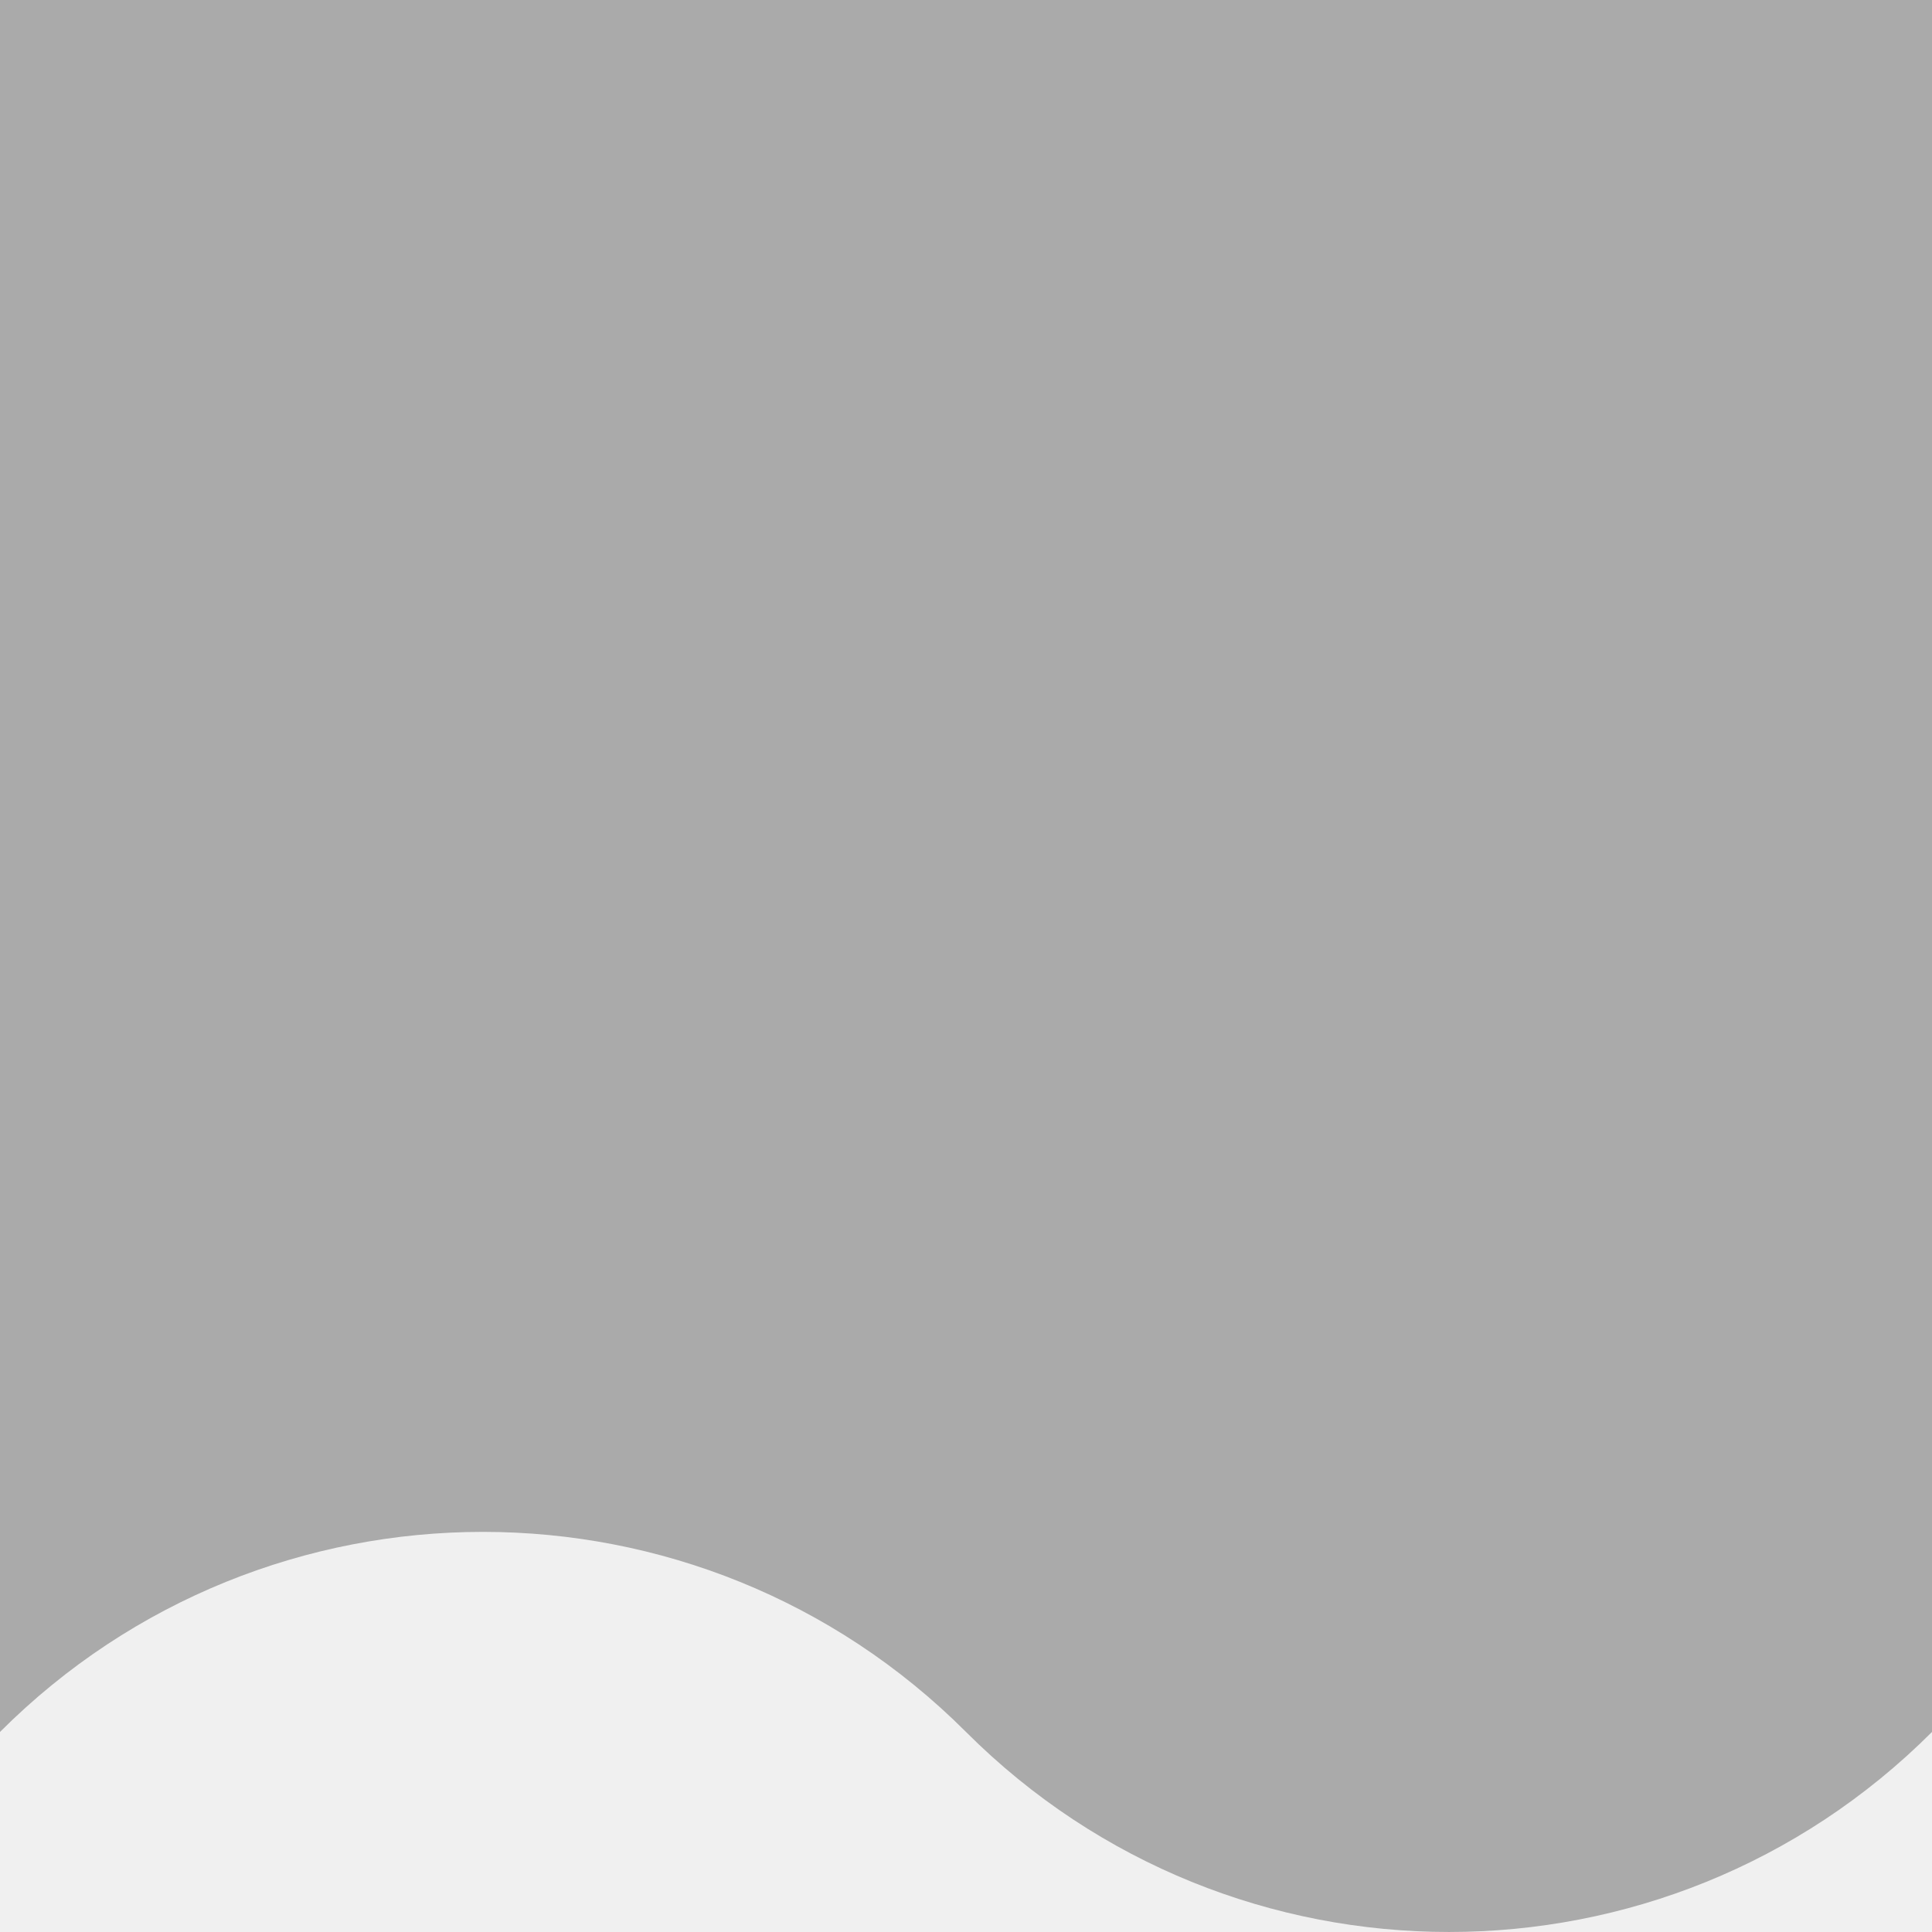
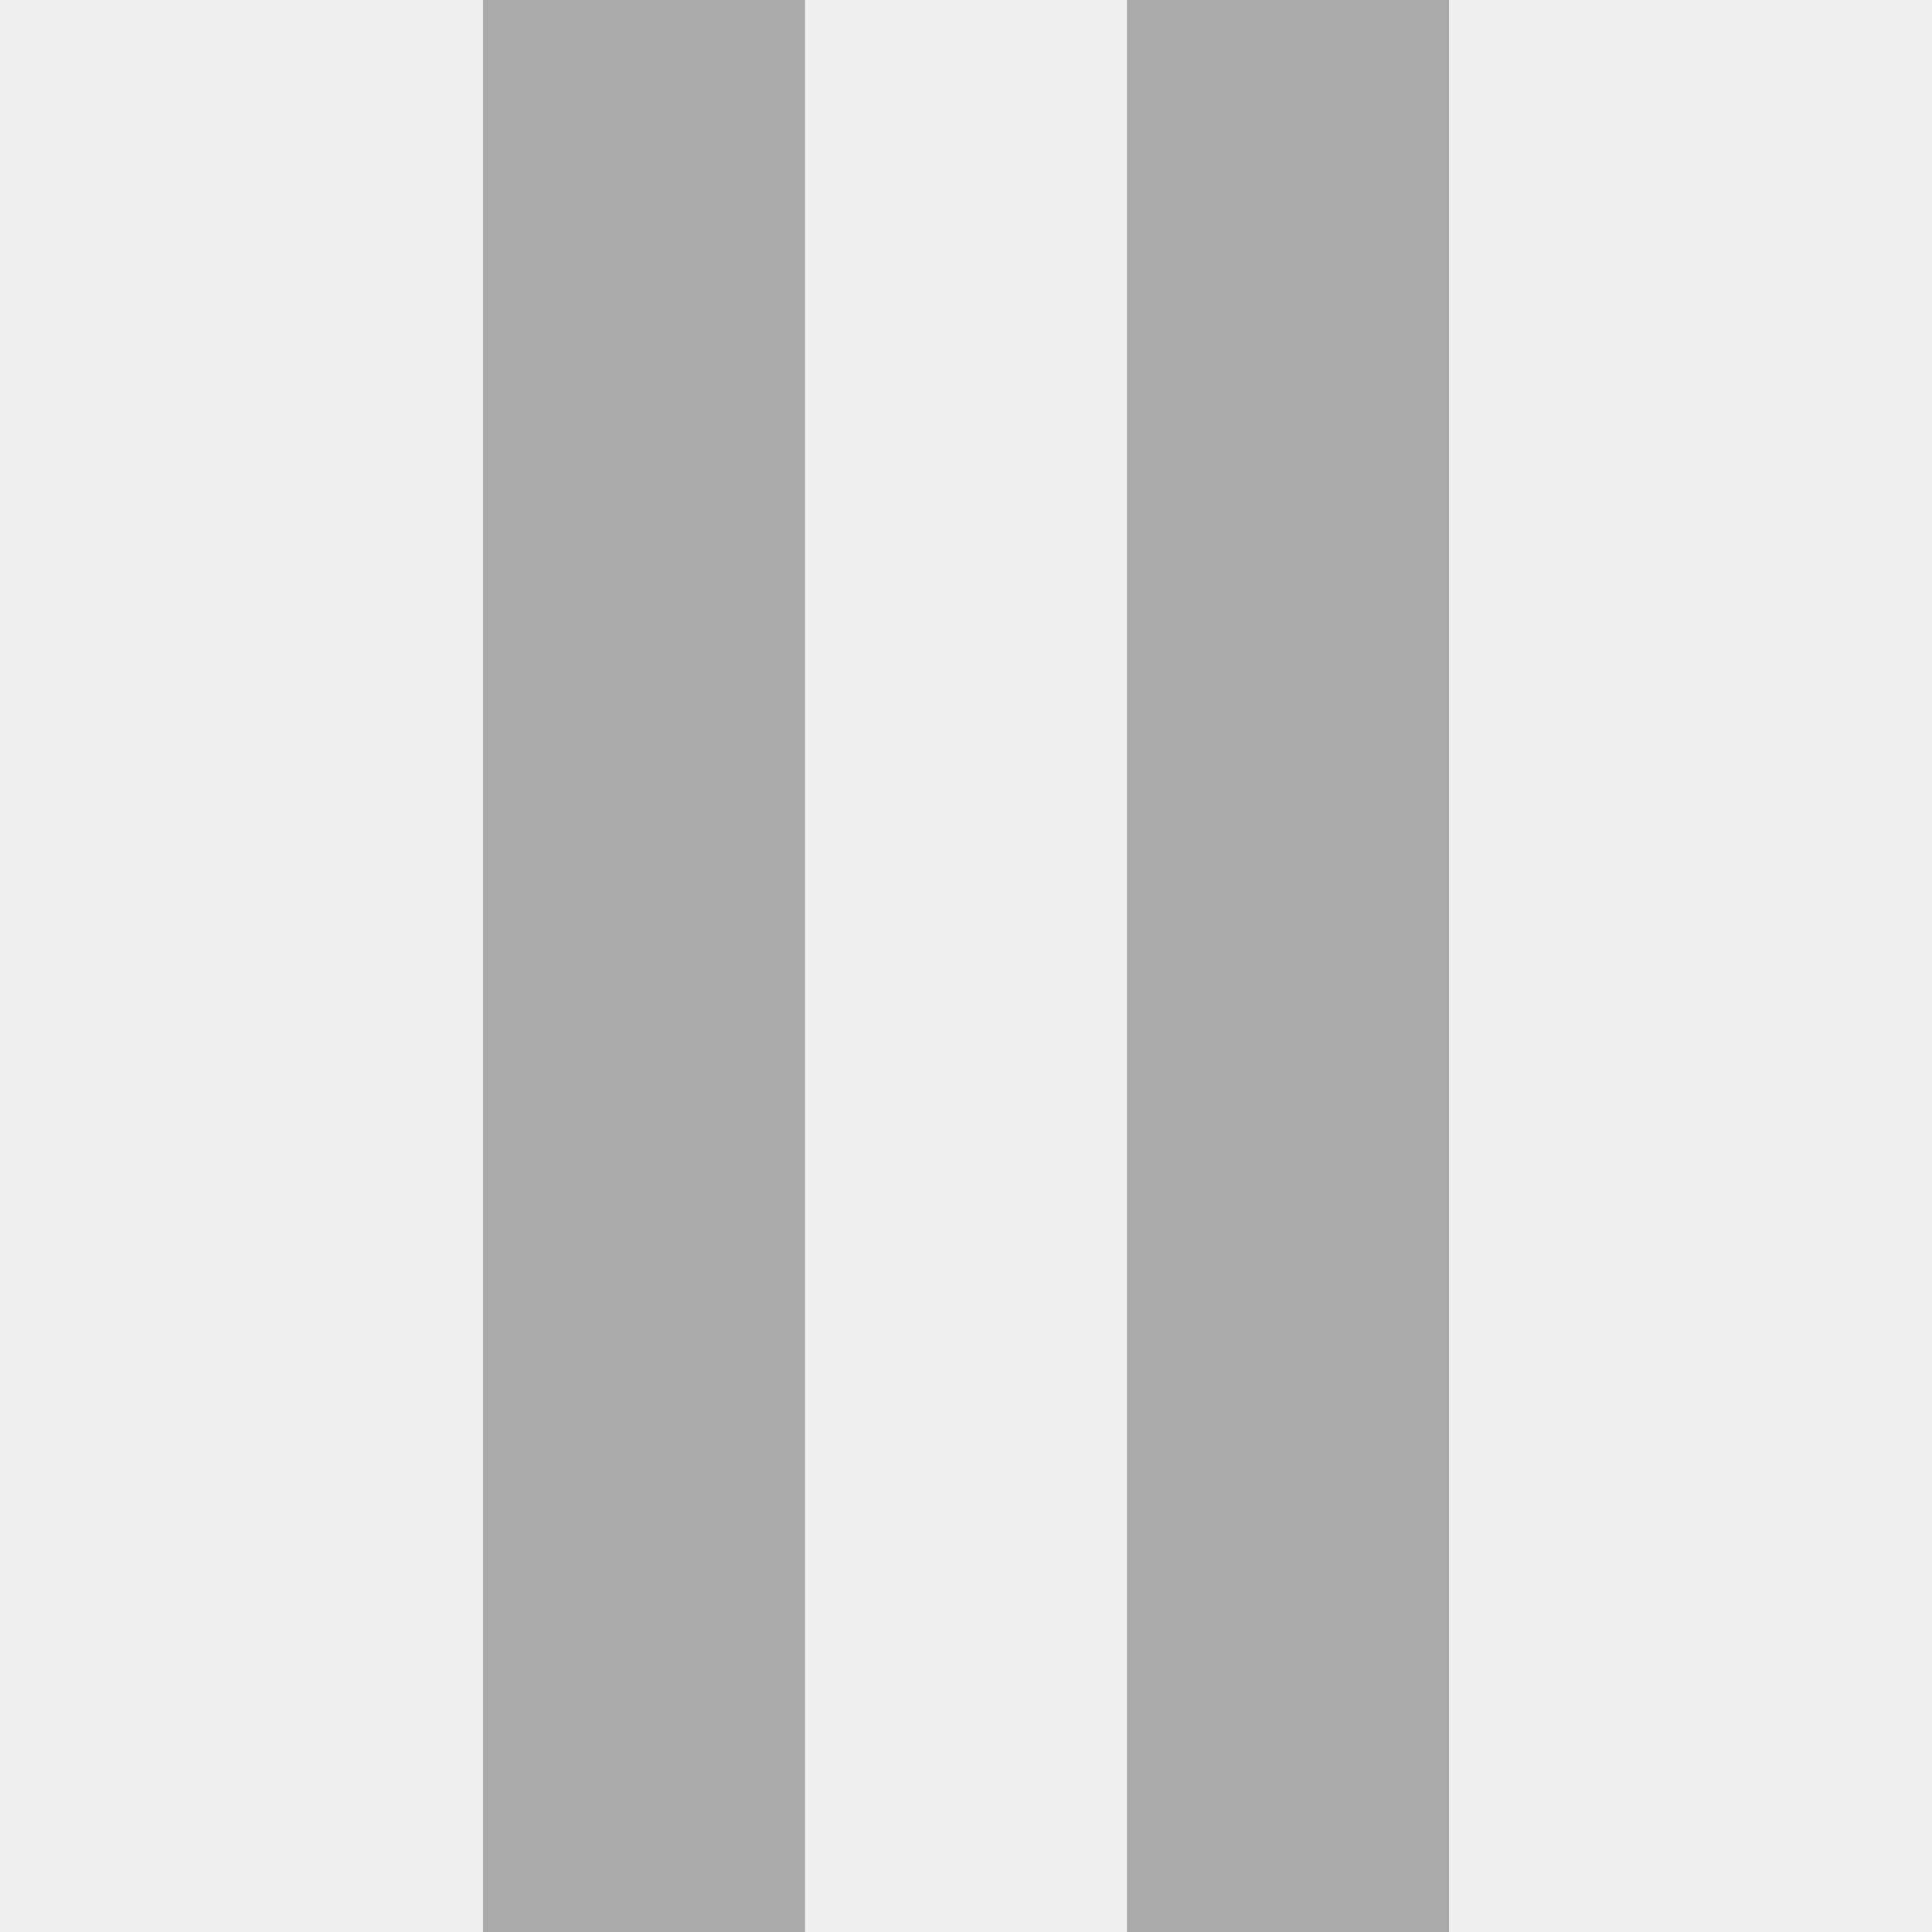
<svg xmlns="http://www.w3.org/2000/svg" version="1.1" id="layer1" x="0px" y="0px" viewBox="0 0 200 200" enable-background="new 0 0 200 200" xml:space="preserve">
  <g>
    <rect class="color1" fill="#FFFFFF" fill-opacity="0" width="200" height="200" />
-     <path class="color0" fill="#AAAAAA" d="M100,179.29c27.611,27.612,72.387,27.612,100,0V0H0v179.29C27.614,151.675,72.387,151.677,100,179.29z" />
+     <rect x="50" class="color0" fill="#AAAAAA" width="33.333" height="200" />
+     <rect x="116.666" class="color0" fill="#AAAAAA" width="33.334" height="200" />
  </g>
</svg>
